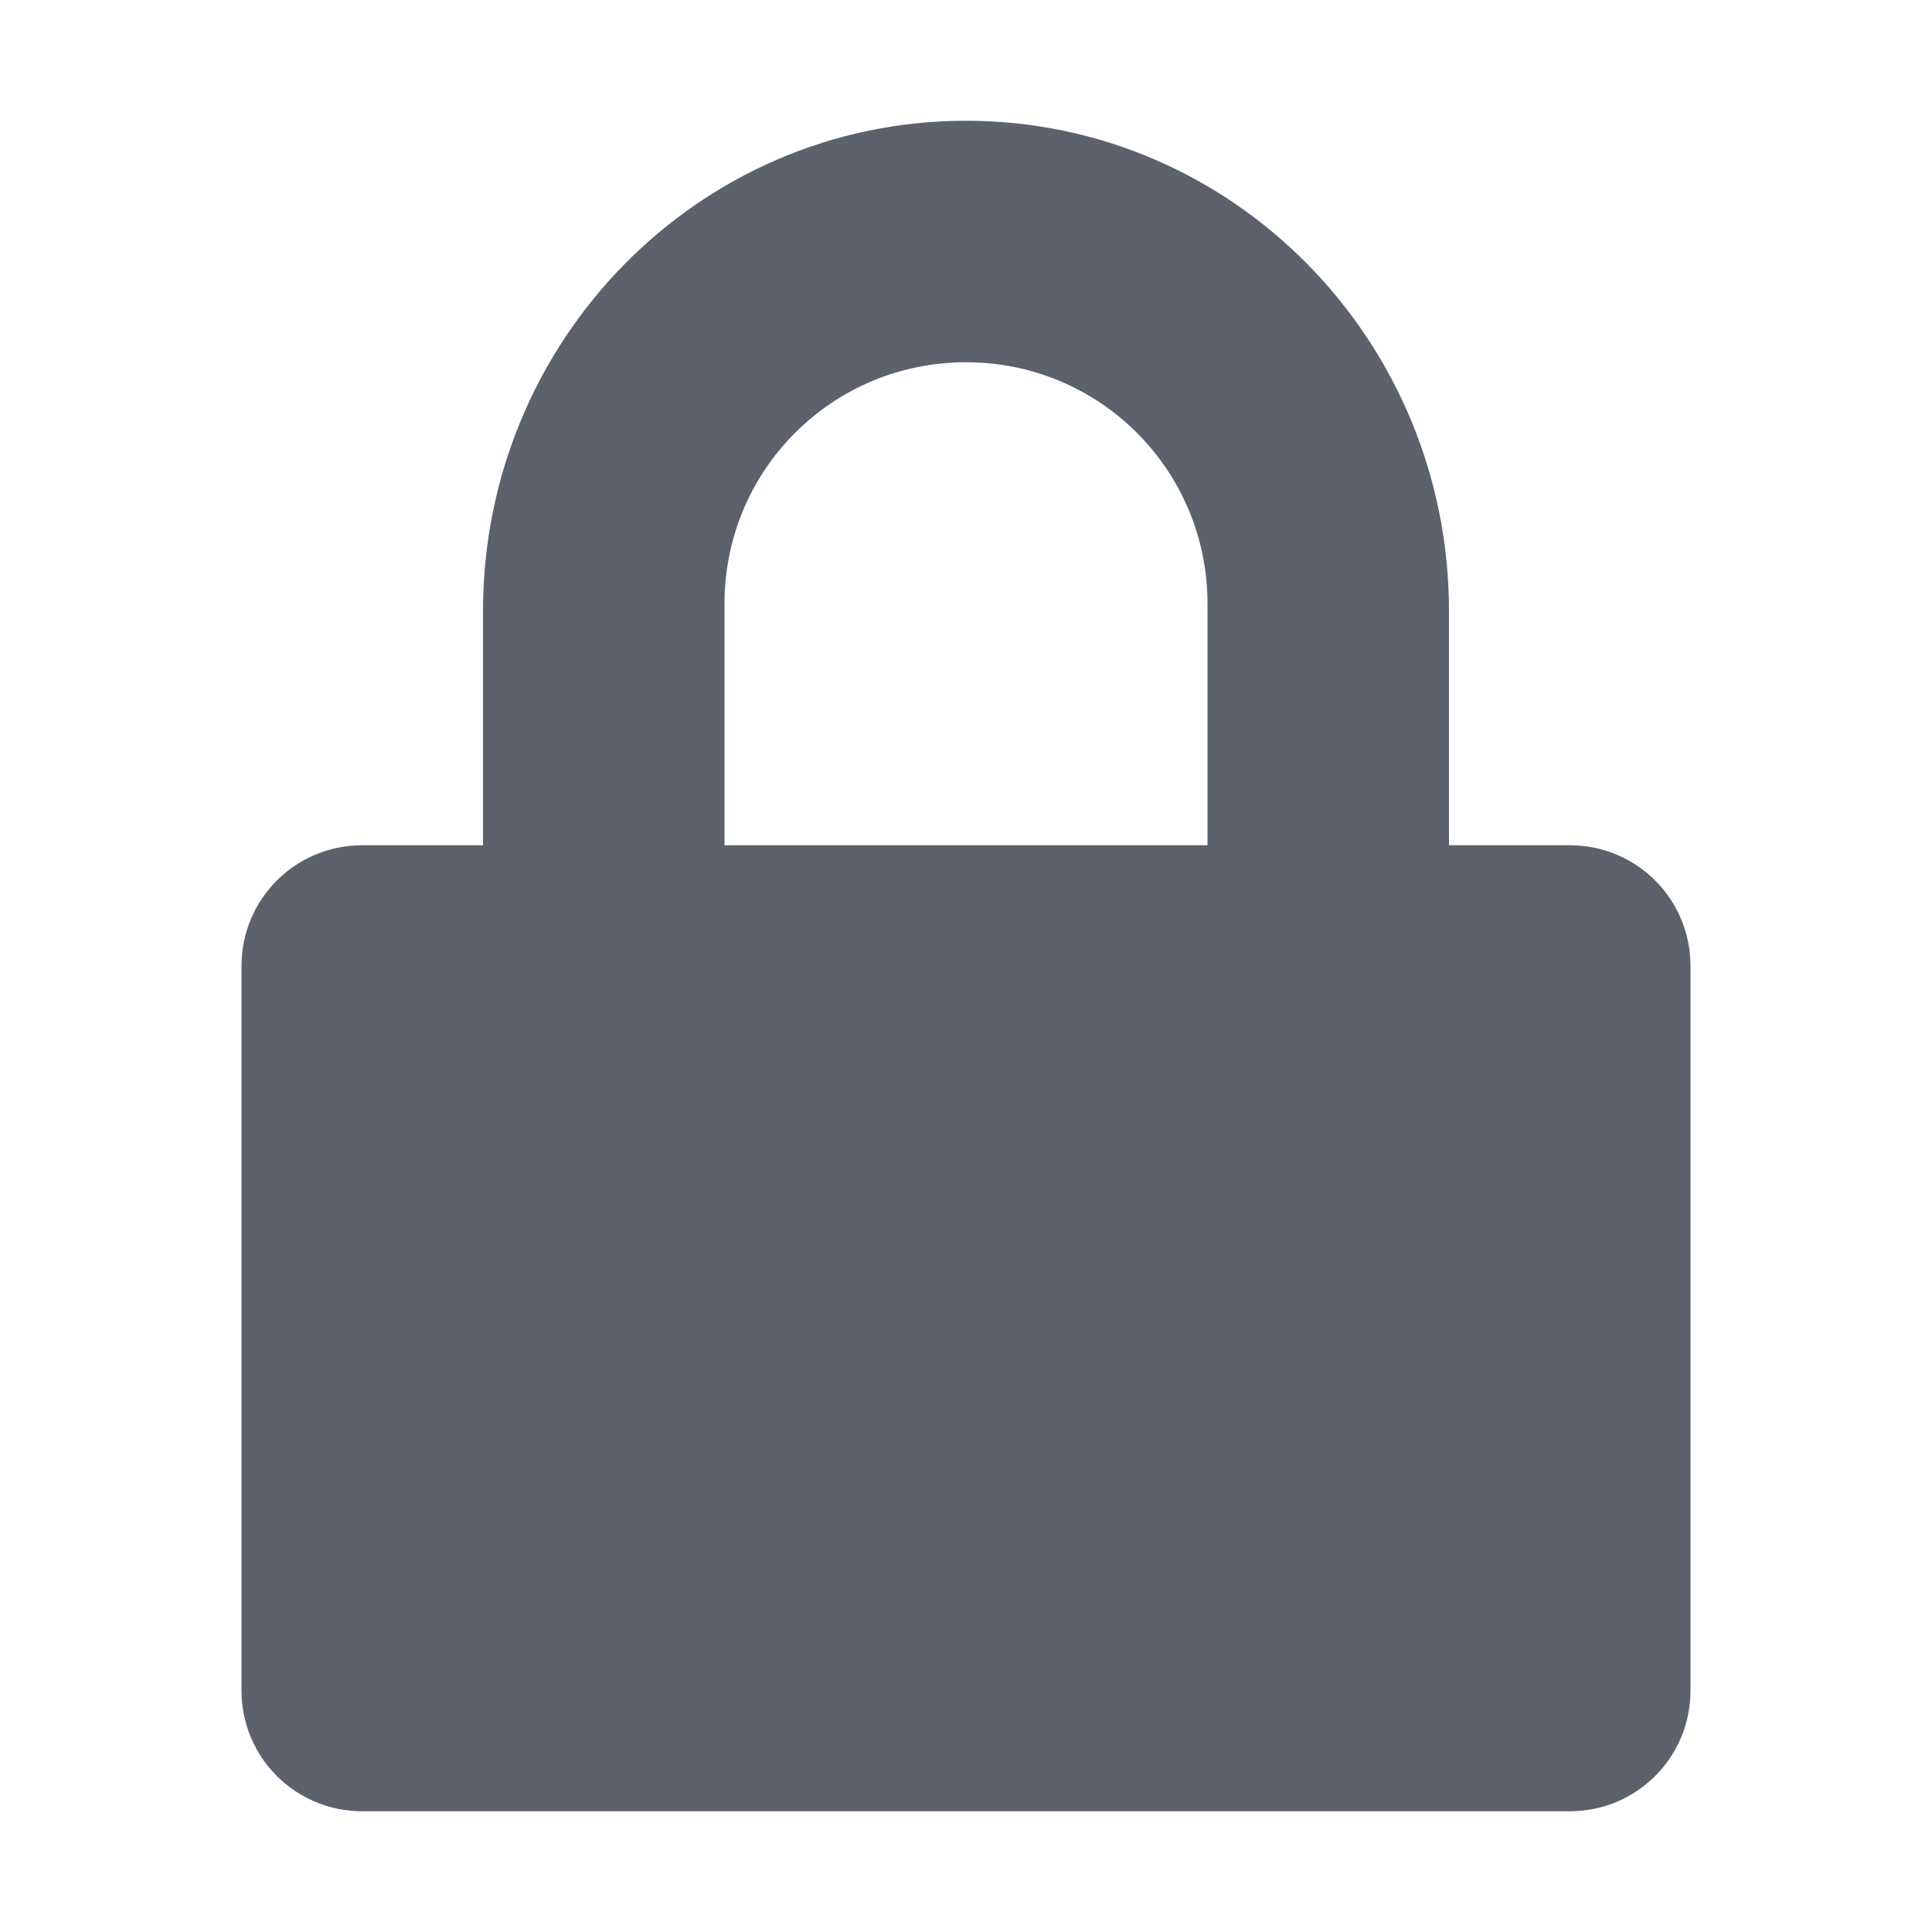
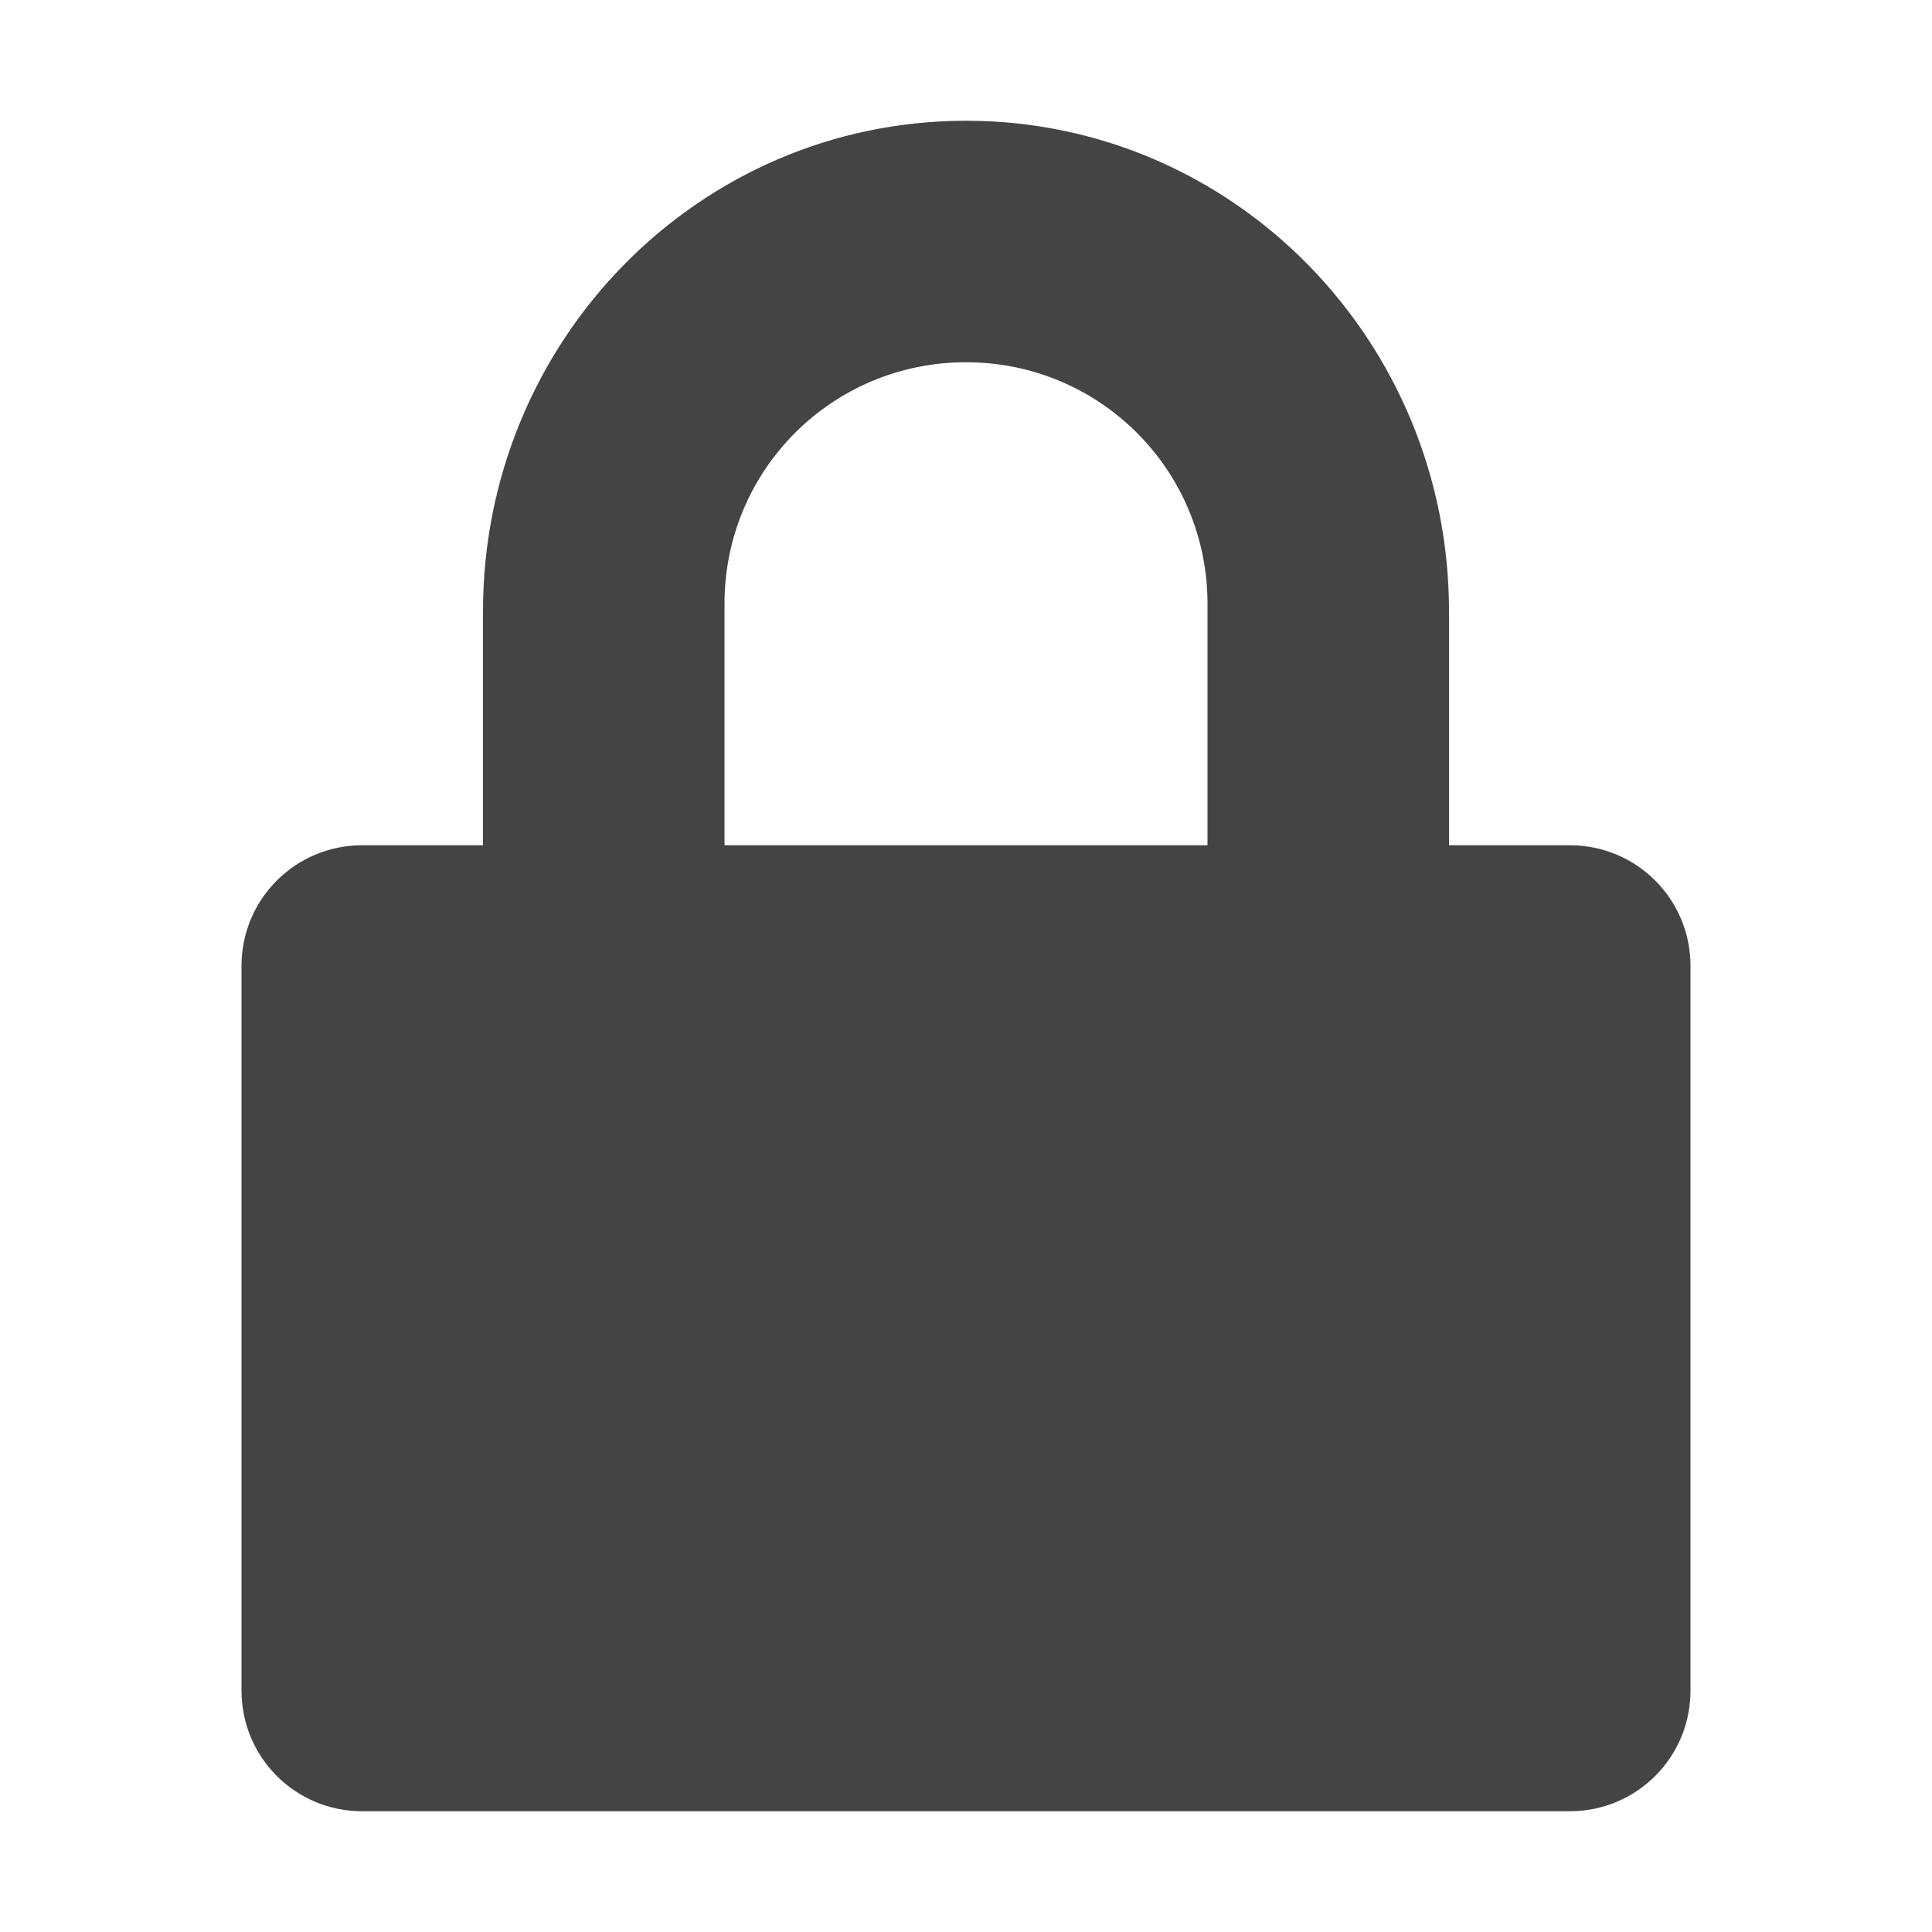
<svg xmlns="http://www.w3.org/2000/svg" width="16" height="16" version="1.1">
-   <path d="M 8,1 C 5.784,1 4,2.822 4,5.062 L 4,7 3,7 C 2.446,7 2,7.446 2,8 l 0,6 c 0,0.554 0.446,1 1,1 l 10,0 c 0.554,0 1,-0.446 1,-1 L 14,8 C 14,7.446 13.554,7 13,7 L 12,7 12,5.062 C 12,2.822 10.216,1 8,1 Z m 0,2 c 1.108,0 2,0.892 2,2 L 10,7 6,7 6,5 C 6,3.892 6.892,3 8,3 Z" style="fill:#5c616c" />
+   <path style="fill:#444444" d="M 8,1 C 5.784,1 4,2.822 4,5.062 L 4,7 3,7 C 2.446,7 2,7.446 2,8 l 0,6 c 0,0.554 0.446,1 1,1 l 10,0 c 0.554,0 1,-0.446 1,-1 L 14,8 C 14,7.446 13.554,7 13,7 L 12,7 12,5.062 C 12,2.822 10.216,1 8,1 Z m 0,2 c 1.108,0 2,0.892 2,2 L 10,7 6,7 6,5 C 6,3.892 6.892,3 8,3 Z" />
</svg>
